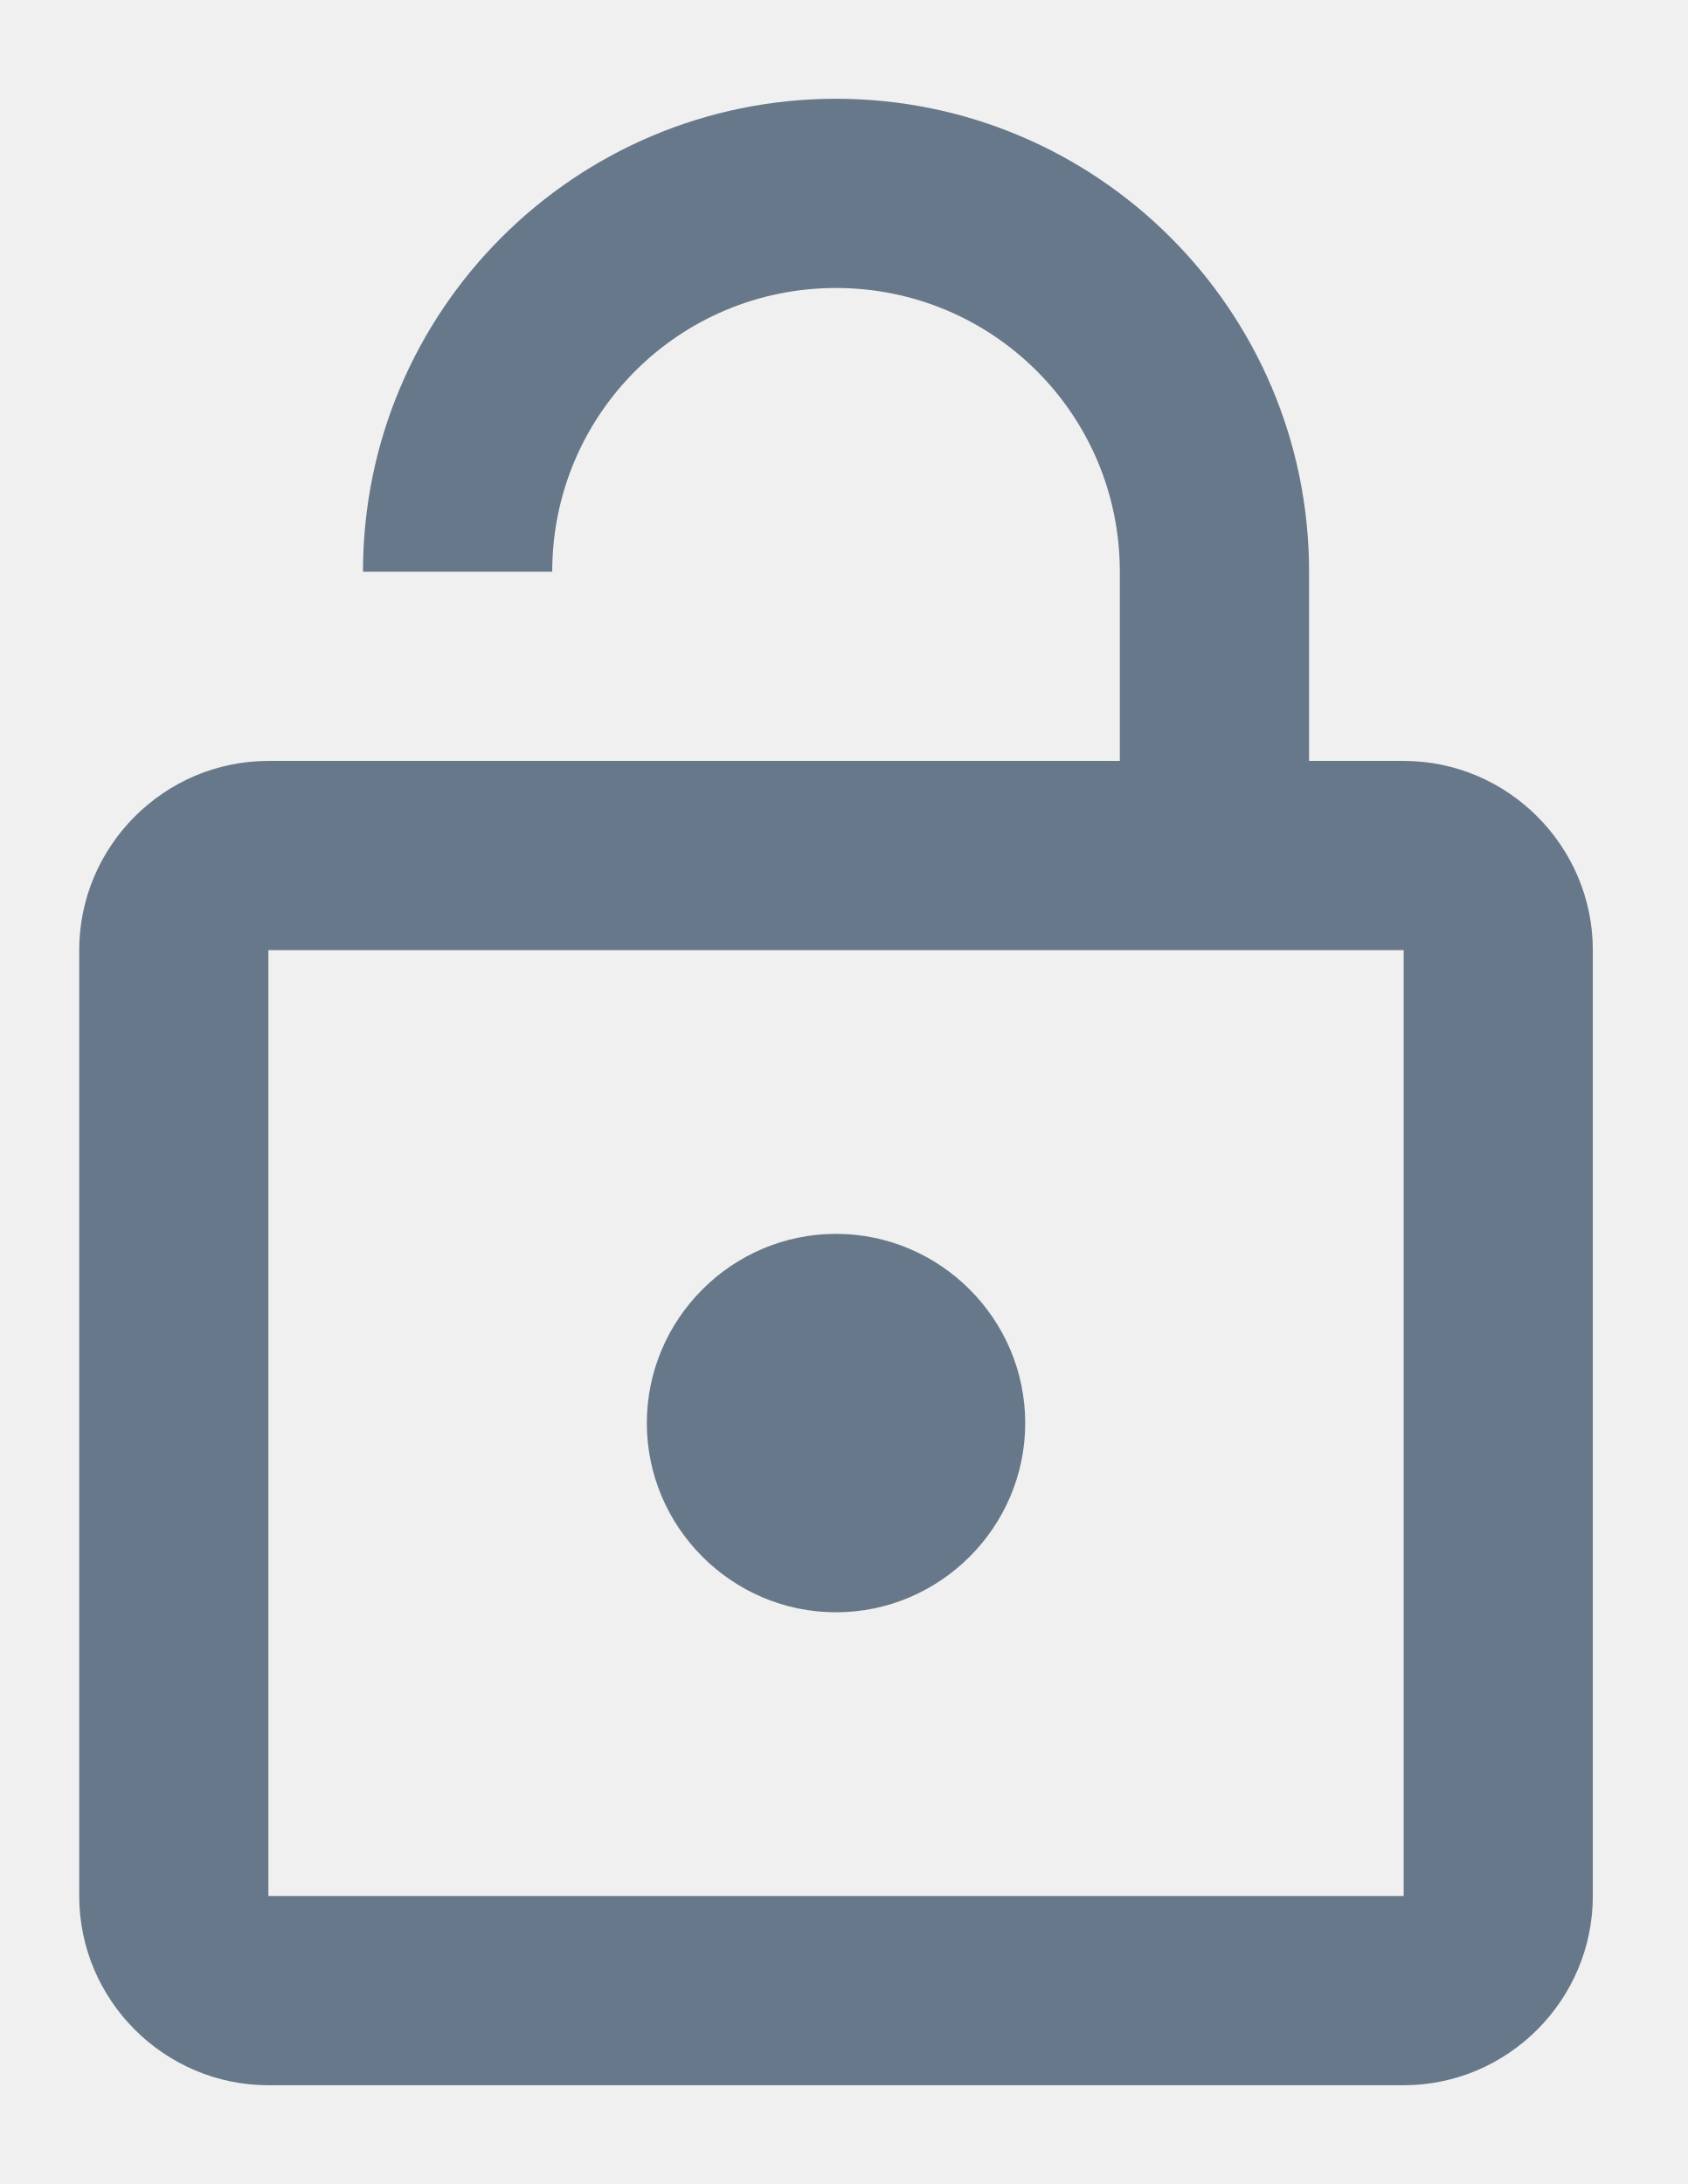
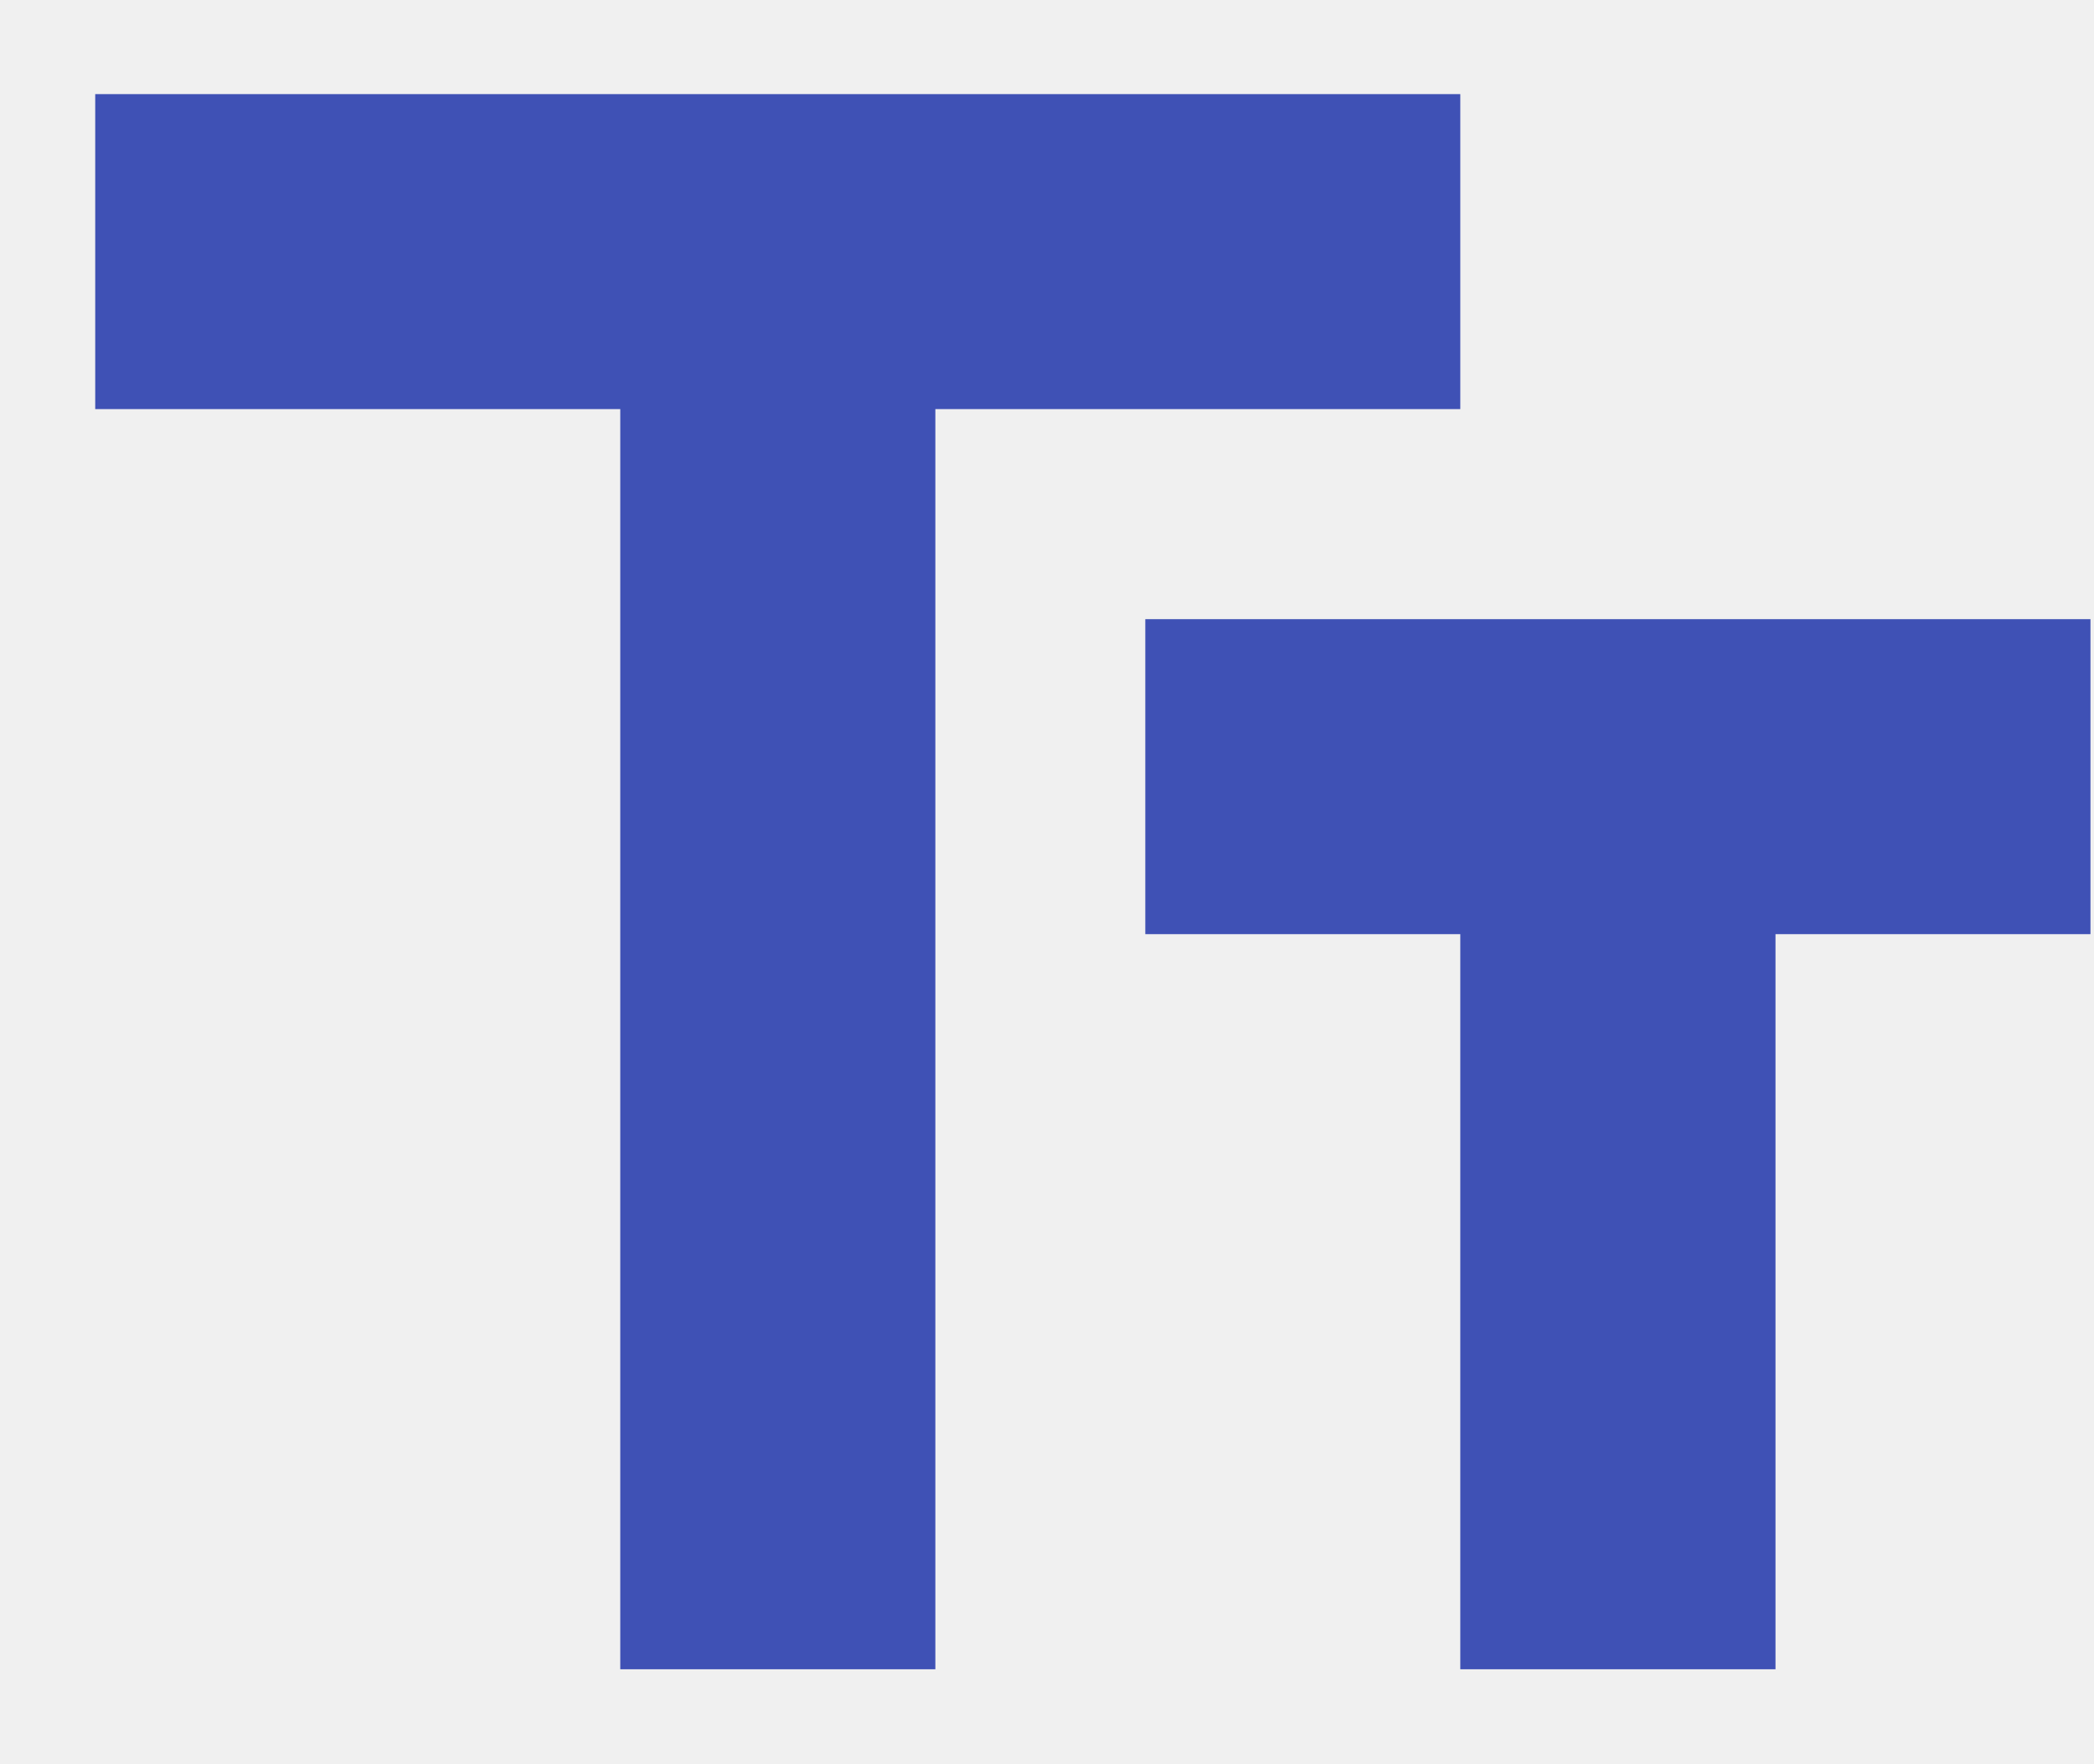
- <svg xmlns="http://www.w3.org/2000/svg" width="17" height="22" viewBox="0 0 17 22" fill="none">
-   <mask id="mask0" mask-type="alpha" maskUnits="userSpaceOnUse" x="0" y="0" width="17" height="22">
-     <path fill-rule="evenodd" clip-rule="evenodd" d="M14.138 7.665H13.185V5.759C13.185 3.129 11.05 0.995 8.42 0.995C5.791 0.995 3.656 3.129 3.656 5.759H5.562C5.562 4.178 6.839 2.901 8.42 2.901C10.002 2.901 11.279 4.178 11.279 5.759V7.665H2.703C1.655 7.665 0.798 8.523 0.798 9.571V19.099C0.798 20.147 1.655 21.005 2.703 21.005H14.138C15.186 21.005 16.043 20.147 16.043 19.099V9.571C16.043 8.523 15.186 7.665 14.138 7.665ZM2.703 19.099V9.571H14.138V19.099H2.703ZM10.326 14.335C10.326 15.383 9.469 16.241 8.42 16.241C7.372 16.241 6.515 15.383 6.515 14.335C6.515 13.287 7.372 12.429 8.42 12.429C9.469 12.429 10.326 13.287 10.326 14.335Z" fill="white" />
+ <svg xmlns="http://www.w3.org/2000/svg" width="19" height="16" fill="none">
+   <mask id="a" maskUnits="userSpaceOnUse" x="0" y="0" width="19" height="16">
+     <path fill-rule="evenodd" clip-rule="evenodd" d="M.864 3.712V.854H13.25v2.858H8.487v11.434H5.628V3.712H.864zm9.528 1.906h8.576v2.858H16.11v6.67h-2.86v-6.67h-2.858V5.618z" fill="#fff" />
  </mask>
-   <g mask="url(#mask0)">
-     <rect x="-4" y="-1" width="24" height="24" fill="#66788A" />
+   <g mask="url(#a)">
+     <path fill="#3f51b5" d="M-2-4h24v24H-2z" />
  </g>
</svg>
